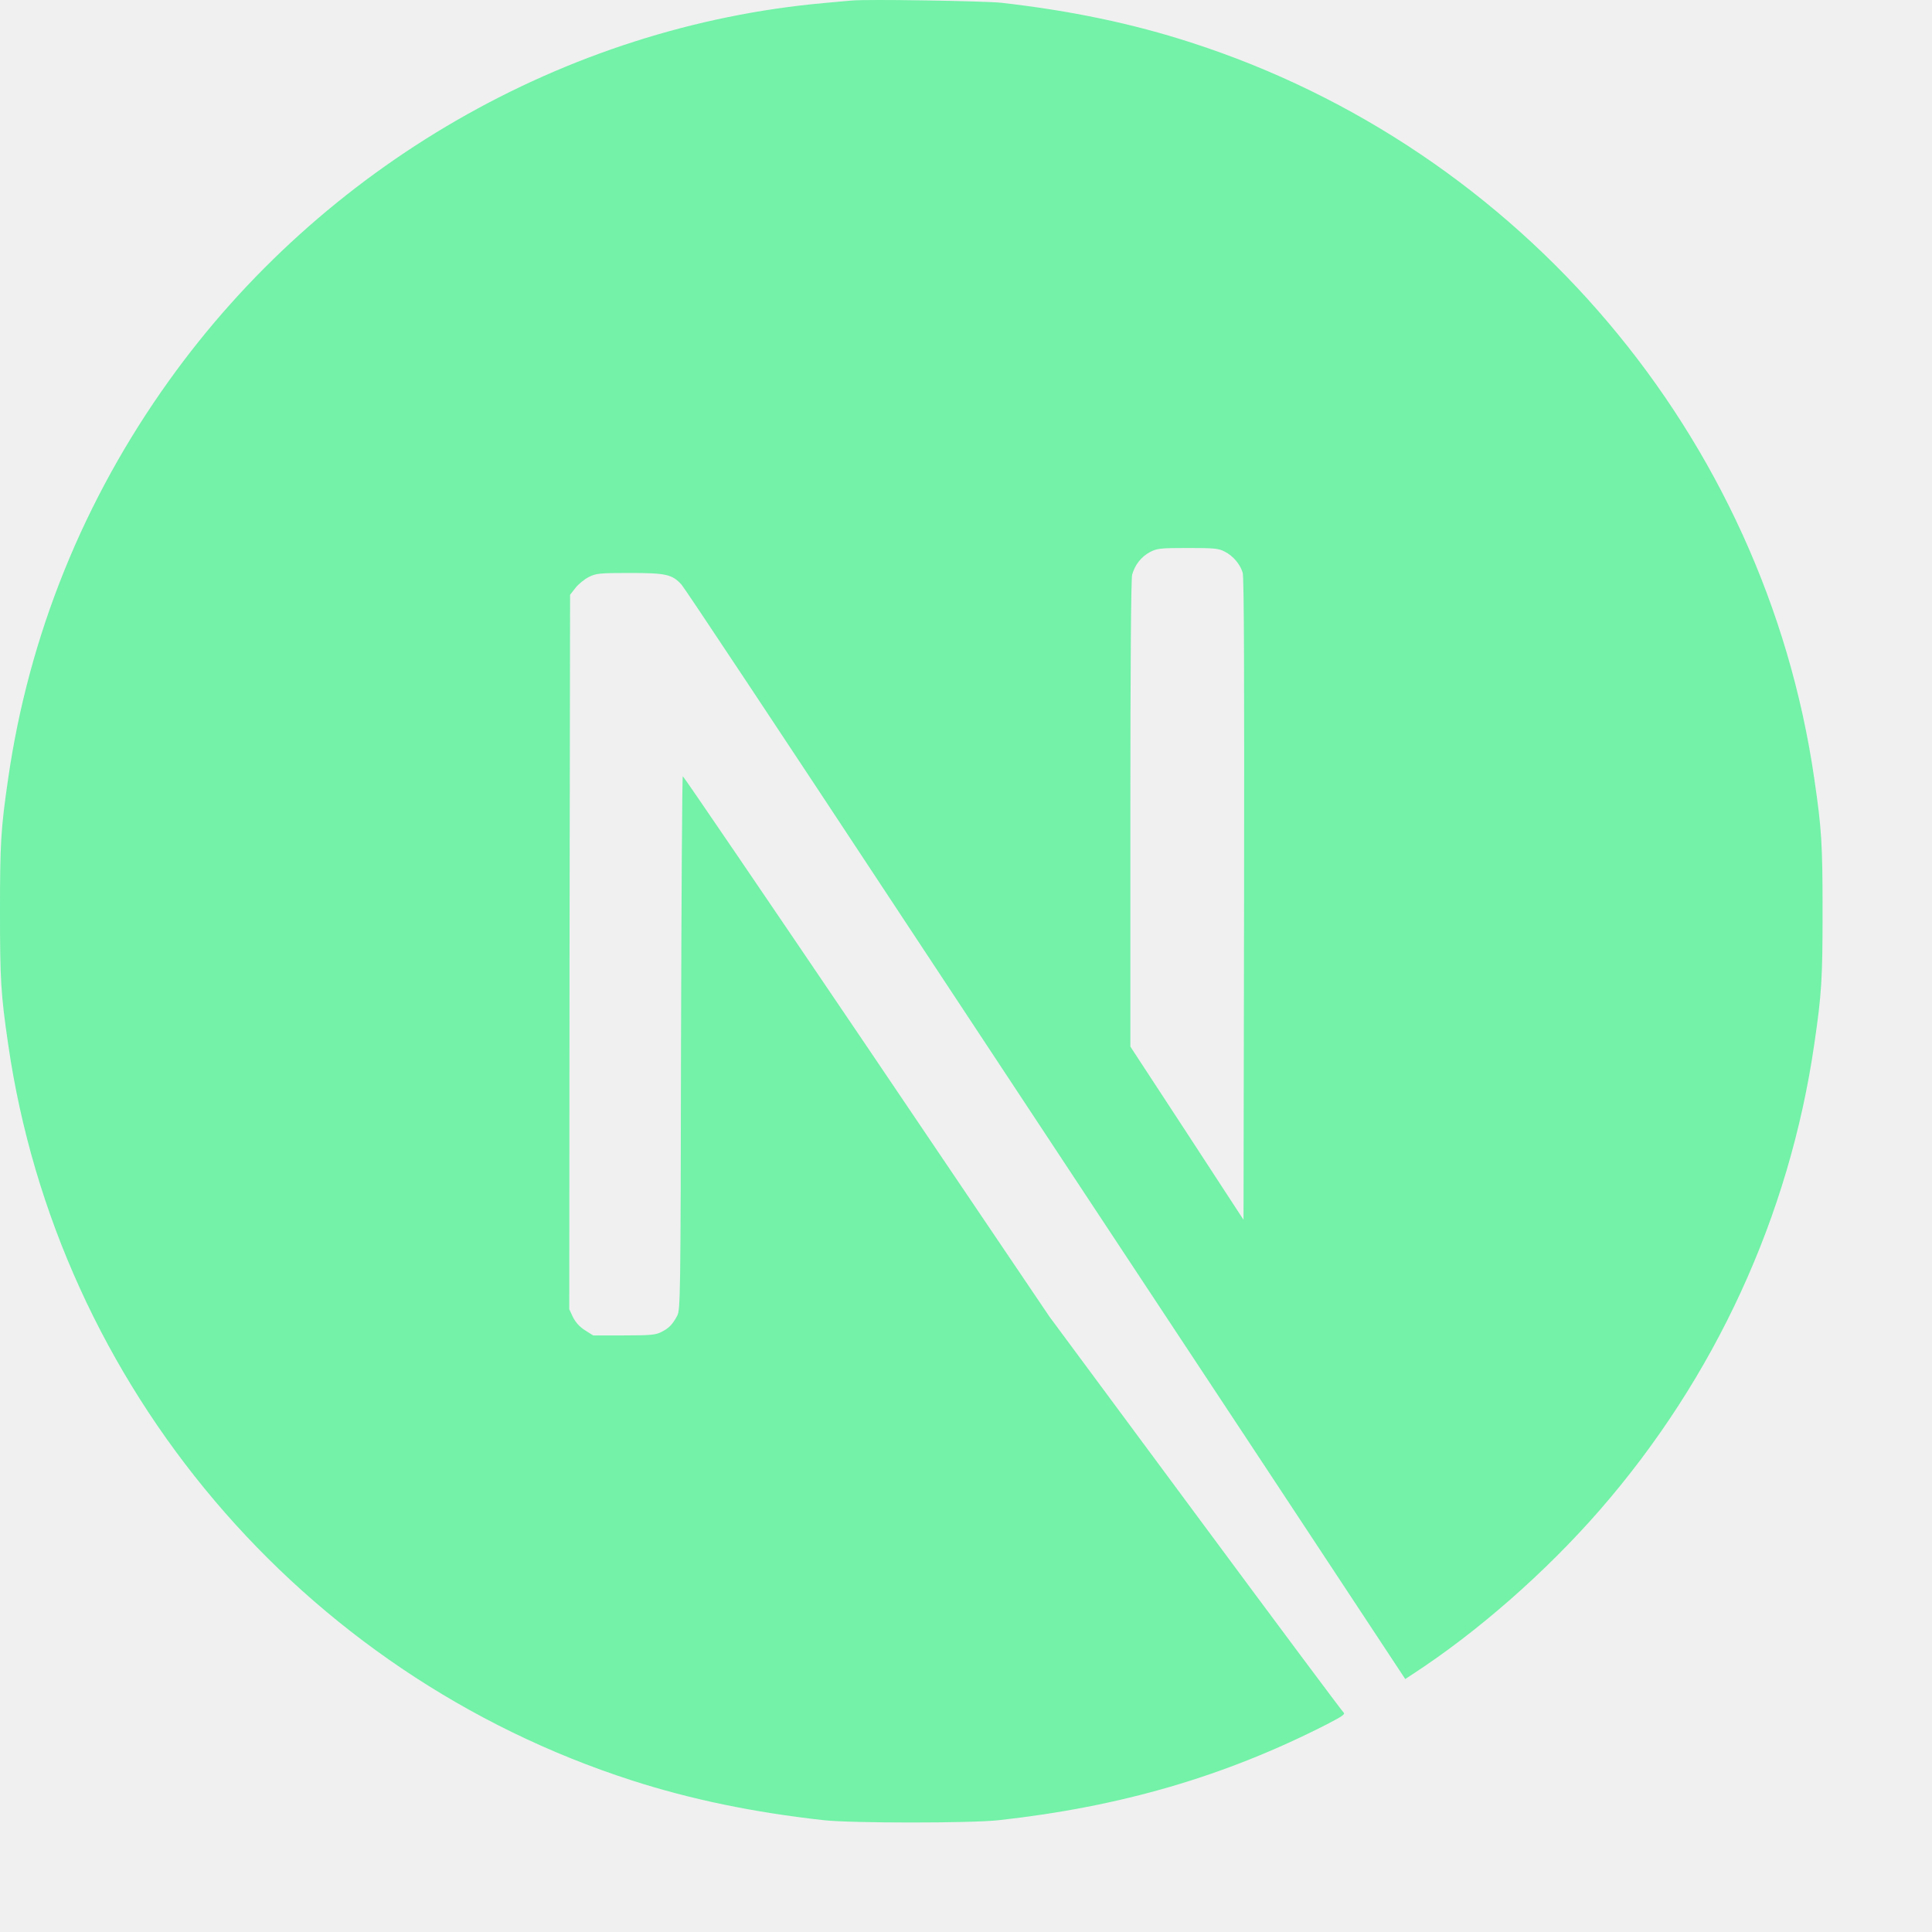
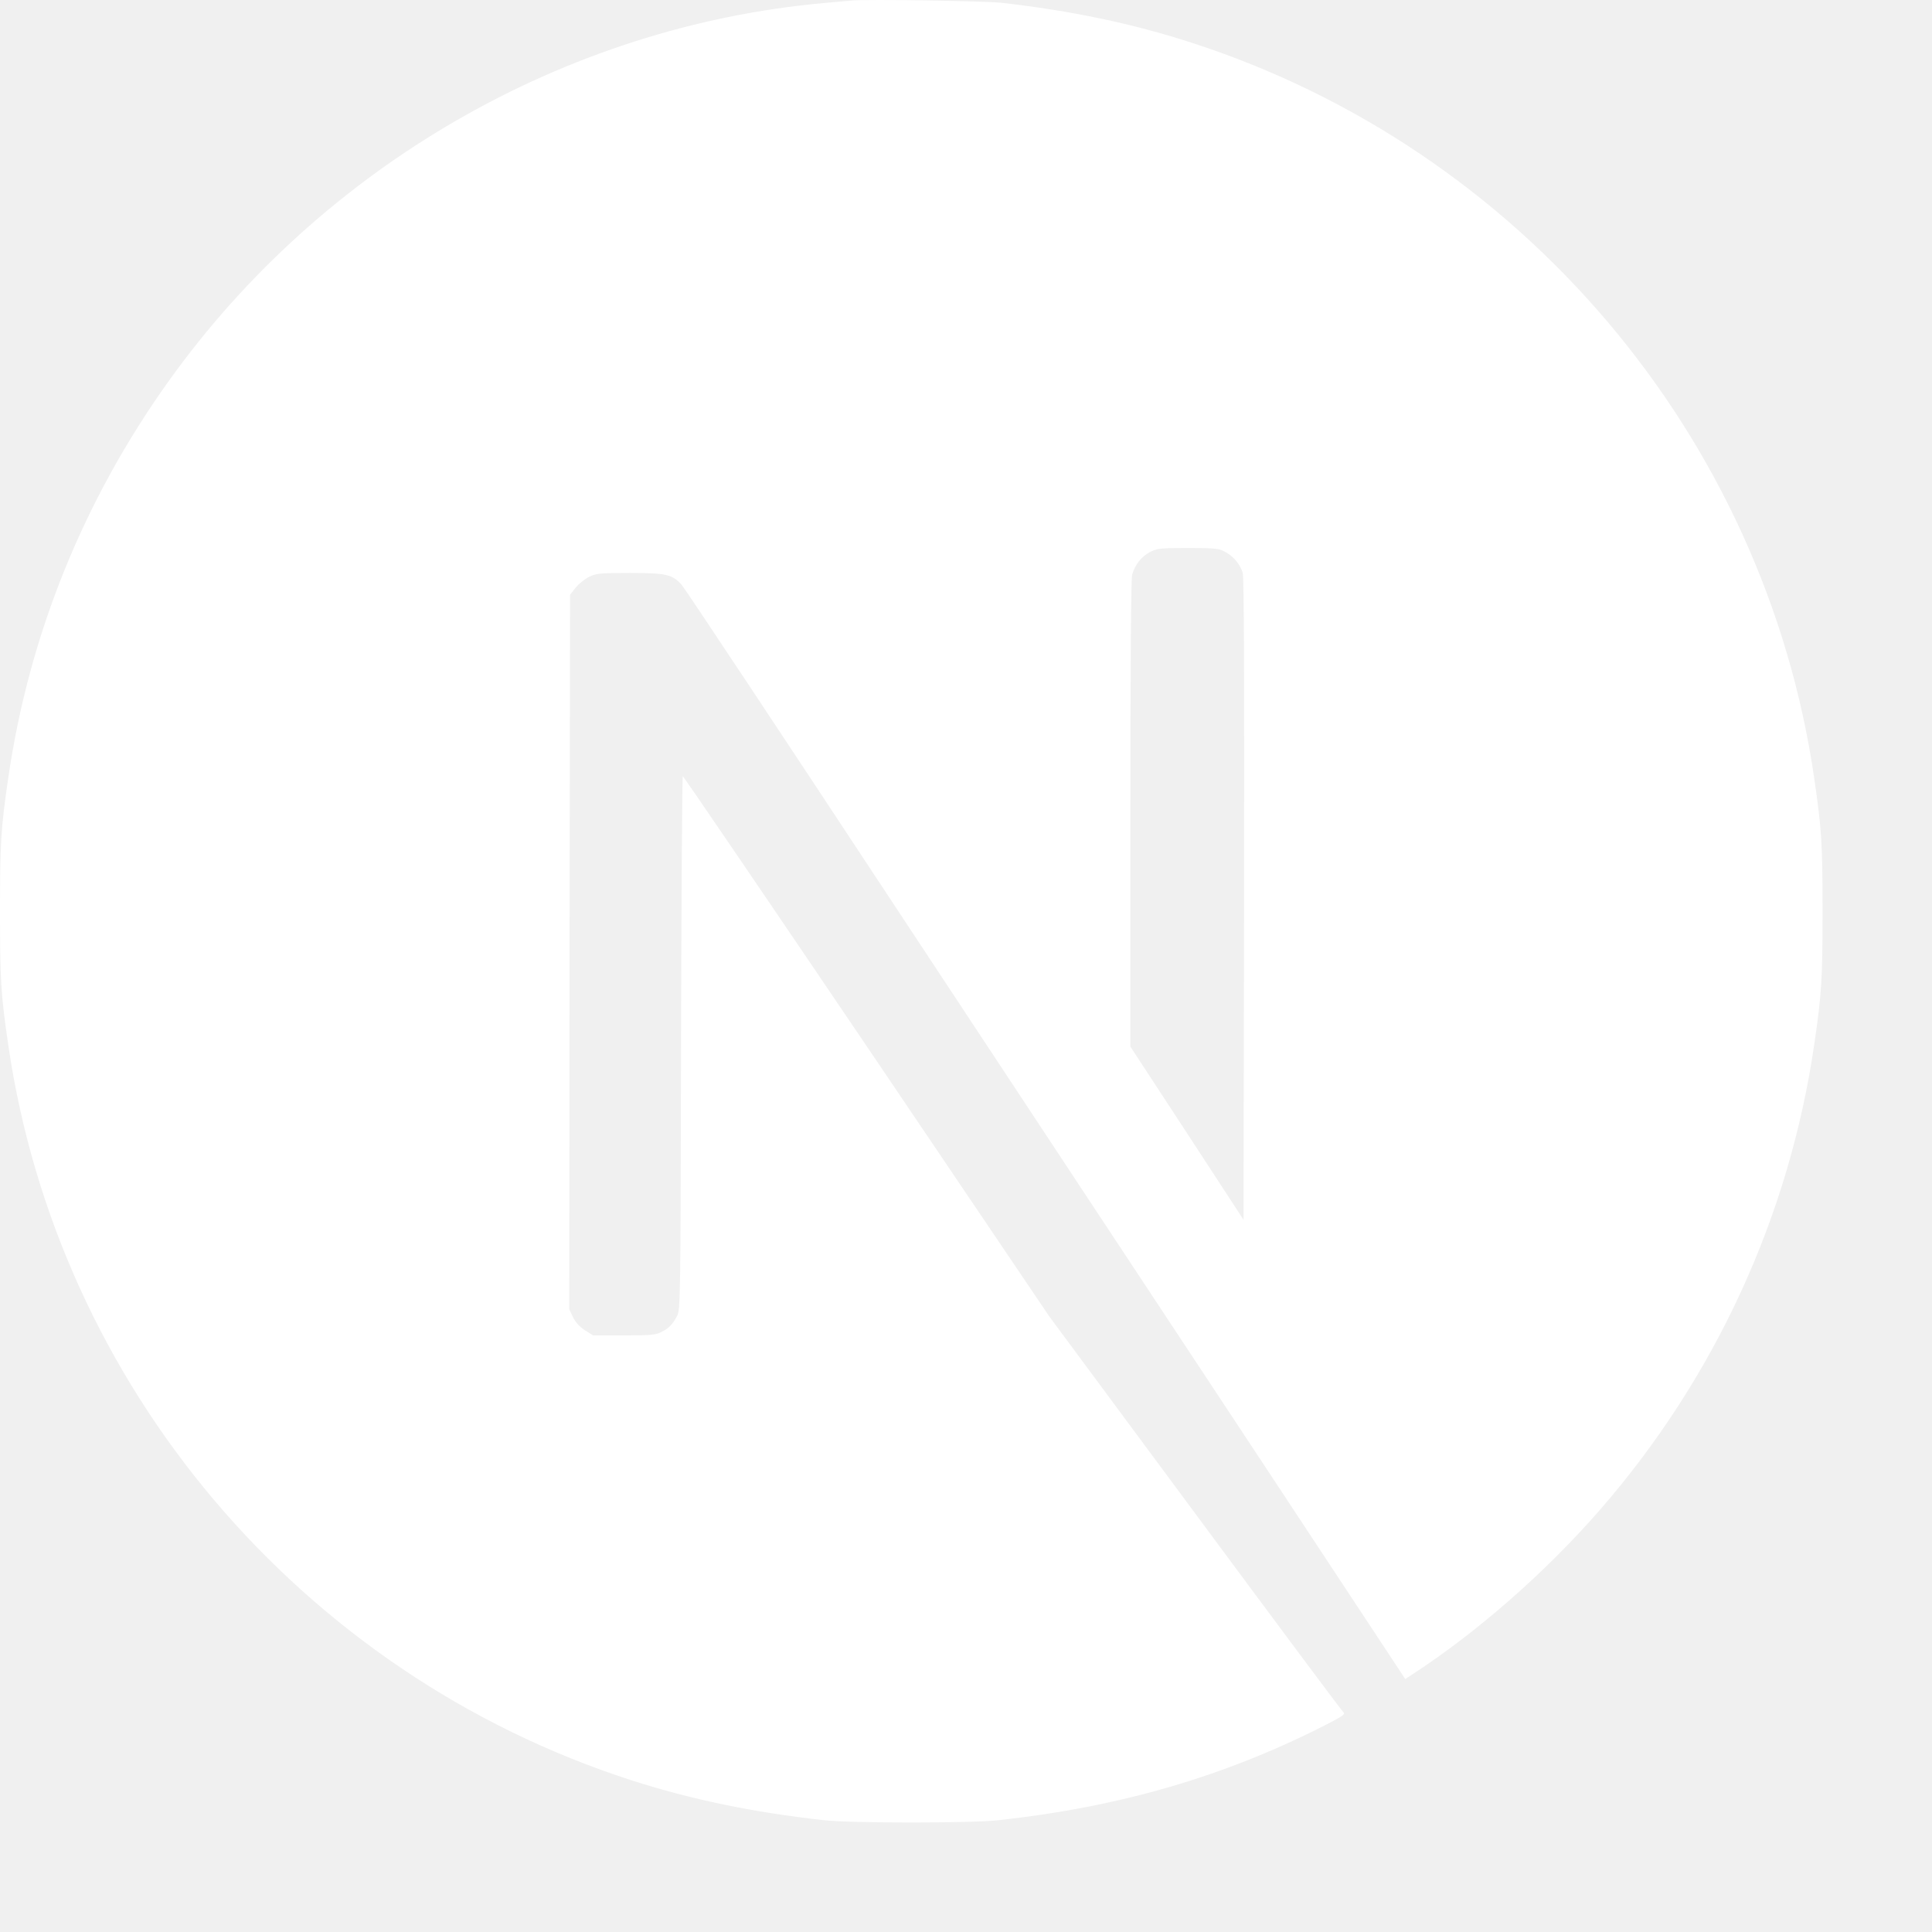
<svg xmlns="http://www.w3.org/2000/svg" width="14" height="14" viewBox="0 0 14 14" fill="none">
-   <path d="M6.171 0.004C6.142 0.006 6.052 0.015 5.971 0.022C4.095 0.191 2.338 1.203 1.225 2.758C0.605 3.623 0.209 4.604 0.059 5.643C0.006 6.006 0 6.113 0 6.605C0 7.096 0.006 7.204 0.059 7.566C0.418 10.046 2.183 12.129 4.577 12.901C5.005 13.039 5.457 13.133 5.971 13.19C6.171 13.212 7.036 13.212 7.236 13.19C8.123 13.092 8.874 12.873 9.615 12.495C9.729 12.436 9.751 12.421 9.735 12.408C9.725 12.4 9.241 11.751 8.66 10.966L7.604 9.54L6.281 7.582C5.552 6.505 4.953 5.625 4.948 5.625C4.943 5.624 4.938 6.494 4.935 7.556C4.932 9.416 4.93 9.491 4.907 9.535C4.873 9.598 4.848 9.624 4.793 9.652C4.752 9.673 4.716 9.677 4.521 9.677H4.298L4.238 9.639C4.2 9.615 4.171 9.582 4.152 9.545L4.125 9.487L4.127 6.899L4.131 4.31L4.171 4.259C4.192 4.232 4.236 4.197 4.267 4.181C4.32 4.155 4.34 4.152 4.564 4.152C4.827 4.152 4.871 4.162 4.939 4.237C4.959 4.258 5.675 5.337 6.532 6.637C7.39 7.937 8.562 9.712 9.138 10.583L10.183 12.167L10.236 12.132C10.705 11.827 11.2 11.393 11.593 10.942C12.428 9.983 12.966 8.813 13.147 7.566C13.2 7.204 13.207 7.096 13.207 6.605C13.207 6.113 13.2 6.006 13.147 5.643C12.788 3.163 11.024 1.08 8.63 0.308C8.208 0.171 7.759 0.077 7.255 0.02C7.131 0.007 6.278 -0.007 6.171 0.004ZM8.874 3.997C8.936 4.028 8.986 4.088 9.005 4.15C9.015 4.183 9.017 4.901 9.015 6.518L9.011 8.839L8.602 8.212L8.191 7.584V5.897C8.191 4.807 8.196 4.193 8.204 4.164C8.225 4.091 8.27 4.035 8.332 4.001C8.385 3.974 8.404 3.971 8.607 3.971C8.798 3.971 8.832 3.974 8.874 3.997Z" fill="#73F2A8" />
+   <path d="M6.171 0.004C6.142 0.006 6.052 0.015 5.971 0.022C4.095 0.191 2.338 1.203 1.225 2.758C0.605 3.623 0.209 4.604 0.059 5.643C0.006 6.006 0 6.113 0 6.605C0 7.096 0.006 7.204 0.059 7.566C0.418 10.046 2.183 12.129 4.577 12.901C5.005 13.039 5.457 13.133 5.971 13.19C6.171 13.212 7.036 13.212 7.236 13.19C8.123 13.092 8.874 12.873 9.615 12.495C9.729 12.436 9.751 12.421 9.735 12.408C9.725 12.4 9.241 11.751 8.66 10.966L7.604 9.54L6.281 7.582C5.552 6.505 4.953 5.625 4.948 5.625C4.943 5.624 4.938 6.494 4.935 7.556C4.932 9.416 4.93 9.491 4.907 9.535C4.873 9.598 4.848 9.624 4.793 9.652C4.752 9.673 4.716 9.677 4.521 9.677H4.298L4.238 9.639C4.2 9.615 4.171 9.582 4.152 9.545L4.125 9.487L4.127 6.899L4.131 4.31L4.171 4.259C4.192 4.232 4.236 4.197 4.267 4.181C4.32 4.155 4.34 4.152 4.564 4.152C4.827 4.152 4.871 4.162 4.939 4.237C4.959 4.258 5.675 5.337 6.532 6.637C7.39 7.937 8.562 9.712 9.138 10.583L10.183 12.167L10.236 12.132C10.705 11.827 11.2 11.393 11.593 10.942C12.428 9.983 12.966 8.813 13.147 7.566C13.2 7.204 13.207 7.096 13.207 6.605C13.207 6.113 13.2 6.006 13.147 5.643C12.788 3.163 11.024 1.08 8.63 0.308C8.208 0.171 7.759 0.077 7.255 0.02C7.131 0.007 6.278 -0.007 6.171 0.004ZM8.874 3.997C8.936 4.028 8.986 4.088 9.005 4.15C9.015 4.183 9.017 4.901 9.015 6.518L9.011 8.839L8.602 8.212L8.191 7.584V5.897C8.191 4.807 8.196 4.193 8.204 4.164C8.225 4.091 8.27 4.035 8.332 4.001C8.385 3.974 8.404 3.971 8.607 3.971C8.798 3.971 8.832 3.974 8.874 3.997Z" fill="#FFFFFF" />
</svg>
